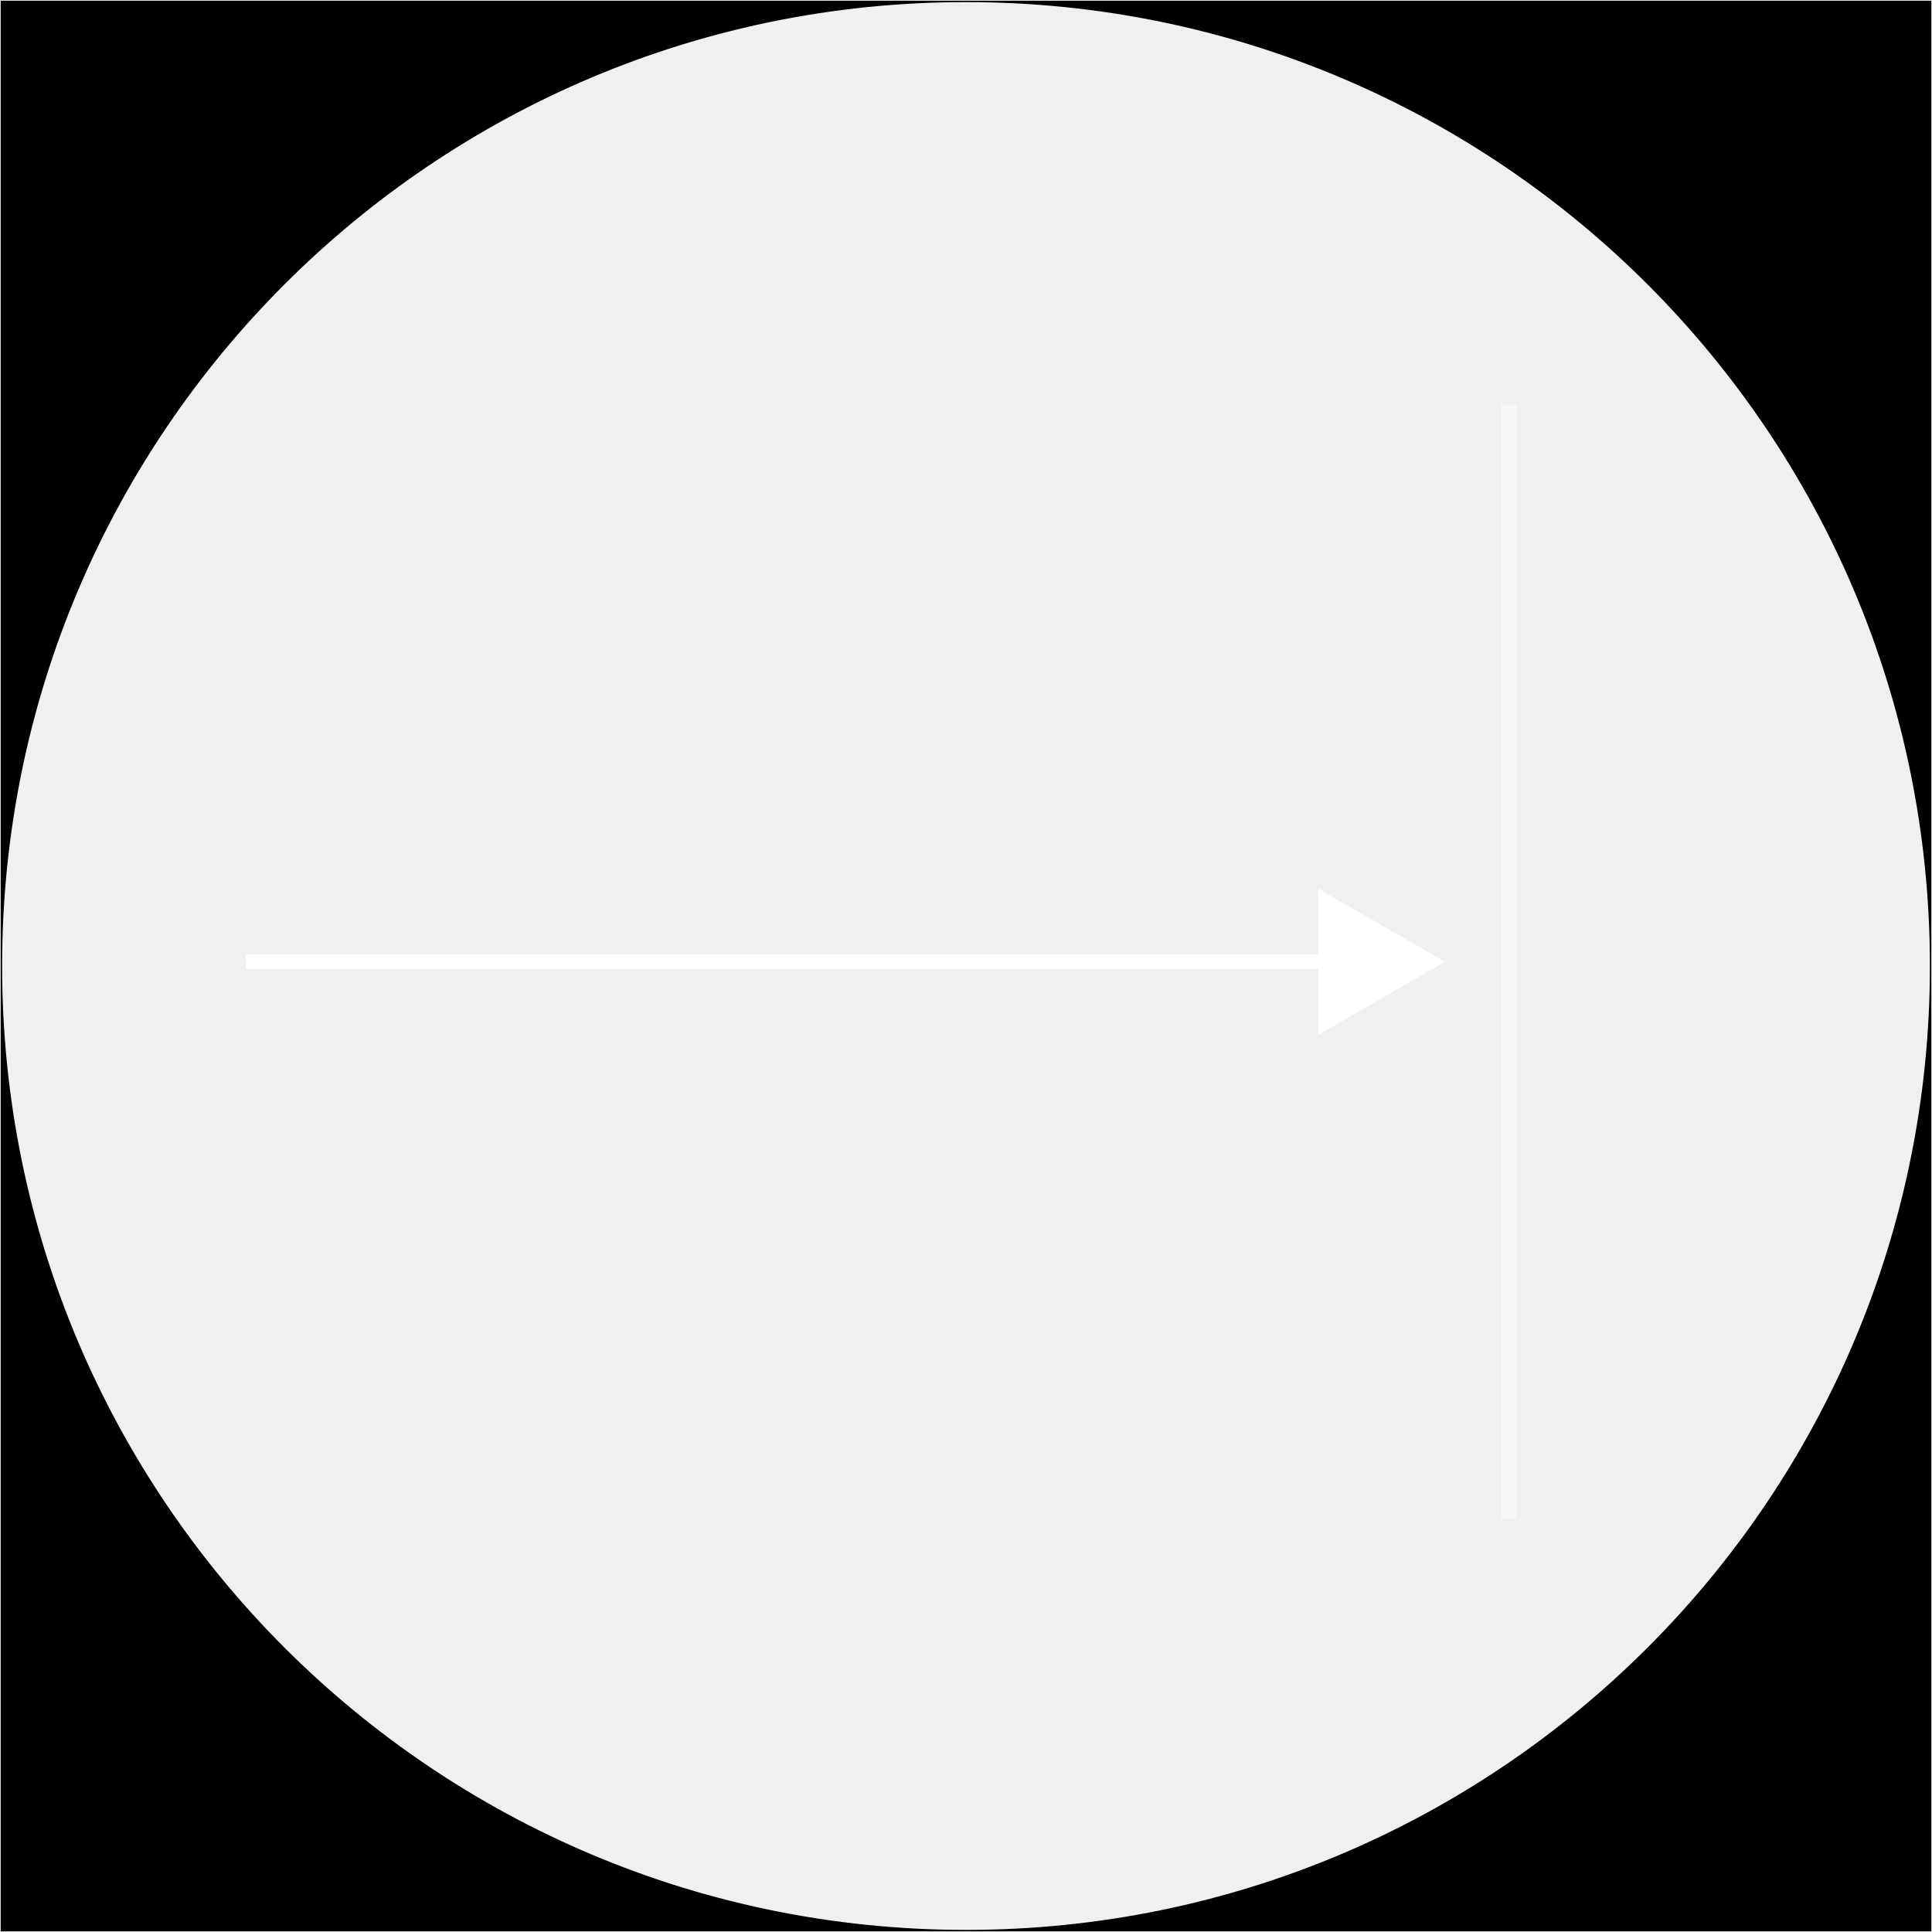
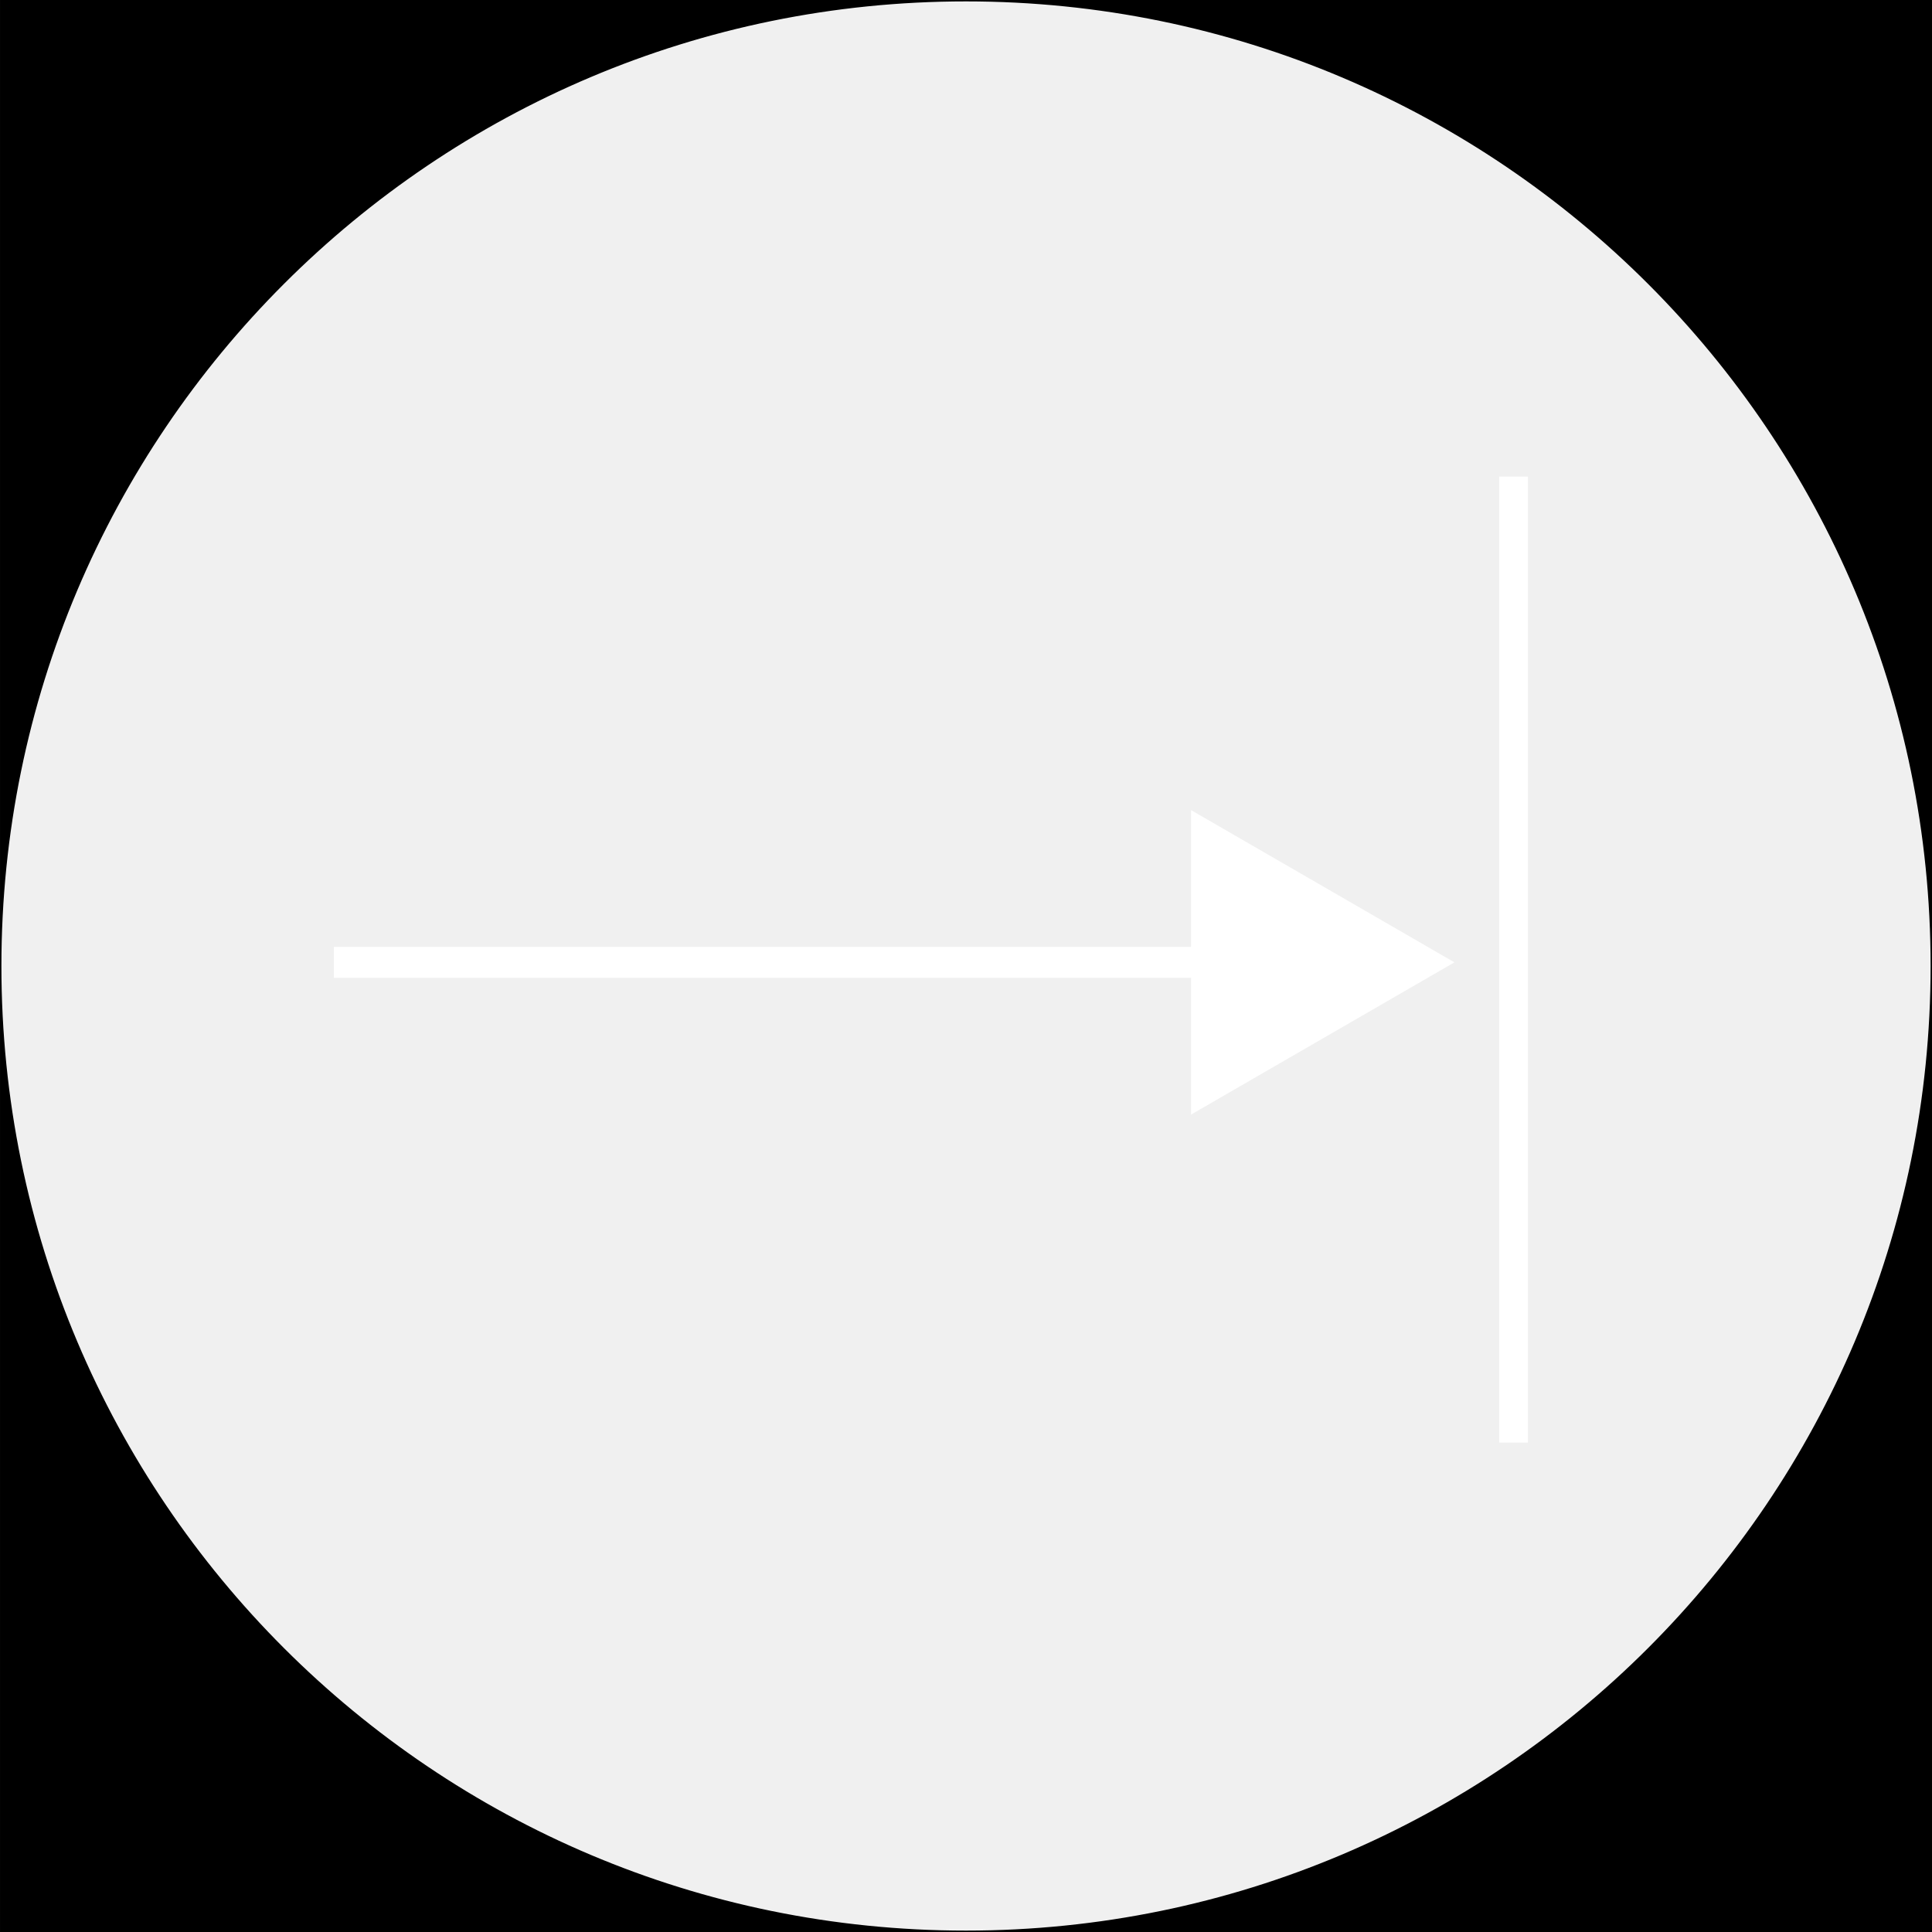
- <svg xmlns="http://www.w3.org/2000/svg" width="137.583mm" height="137.583mm" viewBox="0 0 137.583 137.583" version="1.1" id="svg8">
+ <svg xmlns="http://www.w3.org/2000/svg" width="132.292mm" height="132.292mm" viewBox="0 0 132.292 132.292" version="1.1" id="svg8">
  <defs id="defs2">
-     <marker orient="auto" refY="0.0" refX="0.0" id="TriangleOutL" style="overflow:visible">
-       <path id="path6910" d="M 5.77,0.0 L -2.88,5.0 L -2.88,-5.0 L 5.77,0.0 z " style="fill-rule:evenodd;stroke:#ffffff;stroke-width:1pt;stroke-opacity:1;fill:#ffffff;fill-opacity:1" transform="scale(0.8)" />
+     <marker orient="auto" refY="0" refX="0" id="TriangleOutL" style="overflow:visible">
+       <path id="path6910" d="M 5.77,0 -2.88,5 V -5 Z" style="fill:#ffffff;fill-opacity:1;fill-rule:evenodd;stroke:#ffffff;stroke-width:1pt;stroke-opacity:1" transform="scale(0.8)" />
    </marker>
-     <marker orient="auto" refY="0.0" refX="0.0" id="TriangleInL" style="overflow:visible">
-       <path id="path6901" d="M 5.77,0.0 L -2.88,5.0 L -2.88,-5.0 L 5.77,0.0 z " style="fill-rule:evenodd;stroke:#ffffff;stroke-width:1pt;stroke-opacity:1;fill:#ffffff;fill-opacity:1" transform="scale(-0.8)" />
+     <marker orient="auto" refY="0" refX="0" id="TriangleInL" style="overflow:visible">
+       <path id="path6901" d="M 5.77,0 -2.88,5 V -5 Z" style="fill:#ffffff;fill-opacity:1;fill-rule:evenodd;stroke:#ffffff;stroke-width:1pt;stroke-opacity:1" transform="scale(-0.8)" />
    </marker>
-     <marker orient="auto" refY="0.0" refX="0.0" id="marker7052" style="overflow:visible">
-       <path id="path7050" style="fill-rule:evenodd;stroke-width:0.625;stroke-linejoin:round;stroke:#000000;stroke-opacity:1;fill:#000000;fill-opacity:1" d="M 8.719,4.034 L -2.207,0.016 L 8.719,-4.002 C 6.973,-1.63 6.983,1.616 8.719,4.034 z " transform="scale(1.1) translate(1,0)" />
+     <marker orient="auto" refY="0" refX="0" id="marker7052" style="overflow:visible">
+       <path id="path7050" style="fill:#000000;fill-opacity:1;fill-rule:evenodd;stroke:#000000;stroke-width:0.625;stroke-linejoin:round;stroke-opacity:1" d="M 8.719,4.034 -2.207,0.016 8.719,-4.002 c -1.745,2.372 -1.735,5.617 -6e-7,8.035 z" transform="matrix(1.1,0,0,1.1,1.1,0)" />
    </marker>
-     <marker orient="auto" refY="0.0" refX="0.0" id="Arrow2Lstart" style="overflow:visible">
-       <path id="path6786" style="fill-rule:evenodd;stroke-width:0.625;stroke-linejoin:round;stroke:#000000;stroke-opacity:1;fill:#000000;fill-opacity:1" d="M 8.719,4.034 L -2.207,0.016 L 8.719,-4.002 C 6.973,-1.63 6.983,1.616 8.719,4.034 z " transform="scale(1.1) translate(1,0)" />
+     <marker orient="auto" refY="0" refX="0" id="Arrow2Lstart" style="overflow:visible">
+       <path id="path6786" style="fill:#000000;fill-opacity:1;fill-rule:evenodd;stroke:#000000;stroke-width:0.625;stroke-linejoin:round;stroke-opacity:1" d="M 8.719,4.034 -2.207,0.016 8.719,-4.002 c -1.745,2.372 -1.735,5.617 -6e-7,8.035 z" transform="matrix(1.1,0,0,1.1,1.1,0)" />
    </marker>
    <marker orient="auto" refY="0" refX="0" id="TriangleOutL-6" style="overflow:visible">
      <path id="path6910-3" d="M 5.77,0 -2.88,5 V -5 Z" style="fill:#000000;fill-opacity:1;fill-rule:evenodd;stroke:#000000;stroke-width:1pt;stroke-opacity:1" transform="scale(0.8)" />
    </marker>
  </defs>
-   <g id="layer1" transform="translate(-36.94167,-37.80829)">
-     <path style="opacity:1;fill:#000000;fill-opacity:1;stroke:#000000;stroke-width:0.1;stroke-linejoin:miter;stroke-miterlimit:4;stroke-dasharray:none;stroke-opacity:1" d="M 37.042,37.908 V 106.6 A 68.692,68.692 0 0 1 105.733,37.908 Z m 68.692,0 a 68.692,68.692 0 0 1 68.692,68.692 V 37.908 Z m 68.692,68.692 a 68.692,68.692 0 0 1 -68.692,68.692 h 68.692 z m -68.692,68.692 A 68.692,68.692 0 0 1 37.042,106.6 v 68.692 z" id="rect4495" />
-     <path style="fill:none;stroke:#ffffff;stroke-width:1.058;stroke-linecap:butt;stroke-linejoin:miter;stroke-miterlimit:4;stroke-dasharray:none;stroke-opacity:1;marker-end:url(#TriangleOutL)" d="m 54.44,106.3 79.375,-2e-5 v 0" id="path6766" />
-     <path style="opacity:0.527;fill:none;stroke:#ffffff;stroke-width:1.058;stroke-linecap:butt;stroke-linejoin:miter;stroke-miterlimit:4;stroke-dasharray:none;stroke-opacity:1" d="m 144.398,66.613 v 79.375 0" id="path6766-8" />
+   <g id="layer1" transform="translate(-36.99152,-43.05011)">
+     <path style="opacity:1;fill:#000000;fill-opacity:1;stroke:#000000;stroke-width:0.096;stroke-linejoin:miter;stroke-miterlimit:4;stroke-dasharray:none;stroke-opacity:1" d="M 37.04,43.098 V 109.196 A 66.098,66.098 0 0 1 103.137,43.098 Z m 66.098,0 a 66.098,66.098 0 0 1 66.098,66.098 V 43.098 Z m 66.098,66.098 a 66.098,66.098 0 0 1 -66.098,66.098 h 66.098 z m -66.098,66.098 A 66.098,66.098 0 0 1 37.04,109.196 v 66.098 z" id="rect4495" />
+     <path style="fill:none;stroke:#ffffff;stroke-width:2.117;stroke-linecap:butt;stroke-linejoin:miter;stroke-miterlimit:4;stroke-dasharray:none;stroke-opacity:1;marker-end:url(#TriangleOutL)" d="m 59.851,108.946 64.703,-2e-5 v 0" id="path6766" />
+     <path style="opacity:1;fill:none;stroke:#ffffff;stroke-width:1.97;stroke-linecap:butt;stroke-linejoin:miter;stroke-miterlimit:4;stroke-dasharray:none;stroke-opacity:1" d="m 140.63,75.686 v 66.146 0" id="path6766-8" />
  </g>
</svg>
